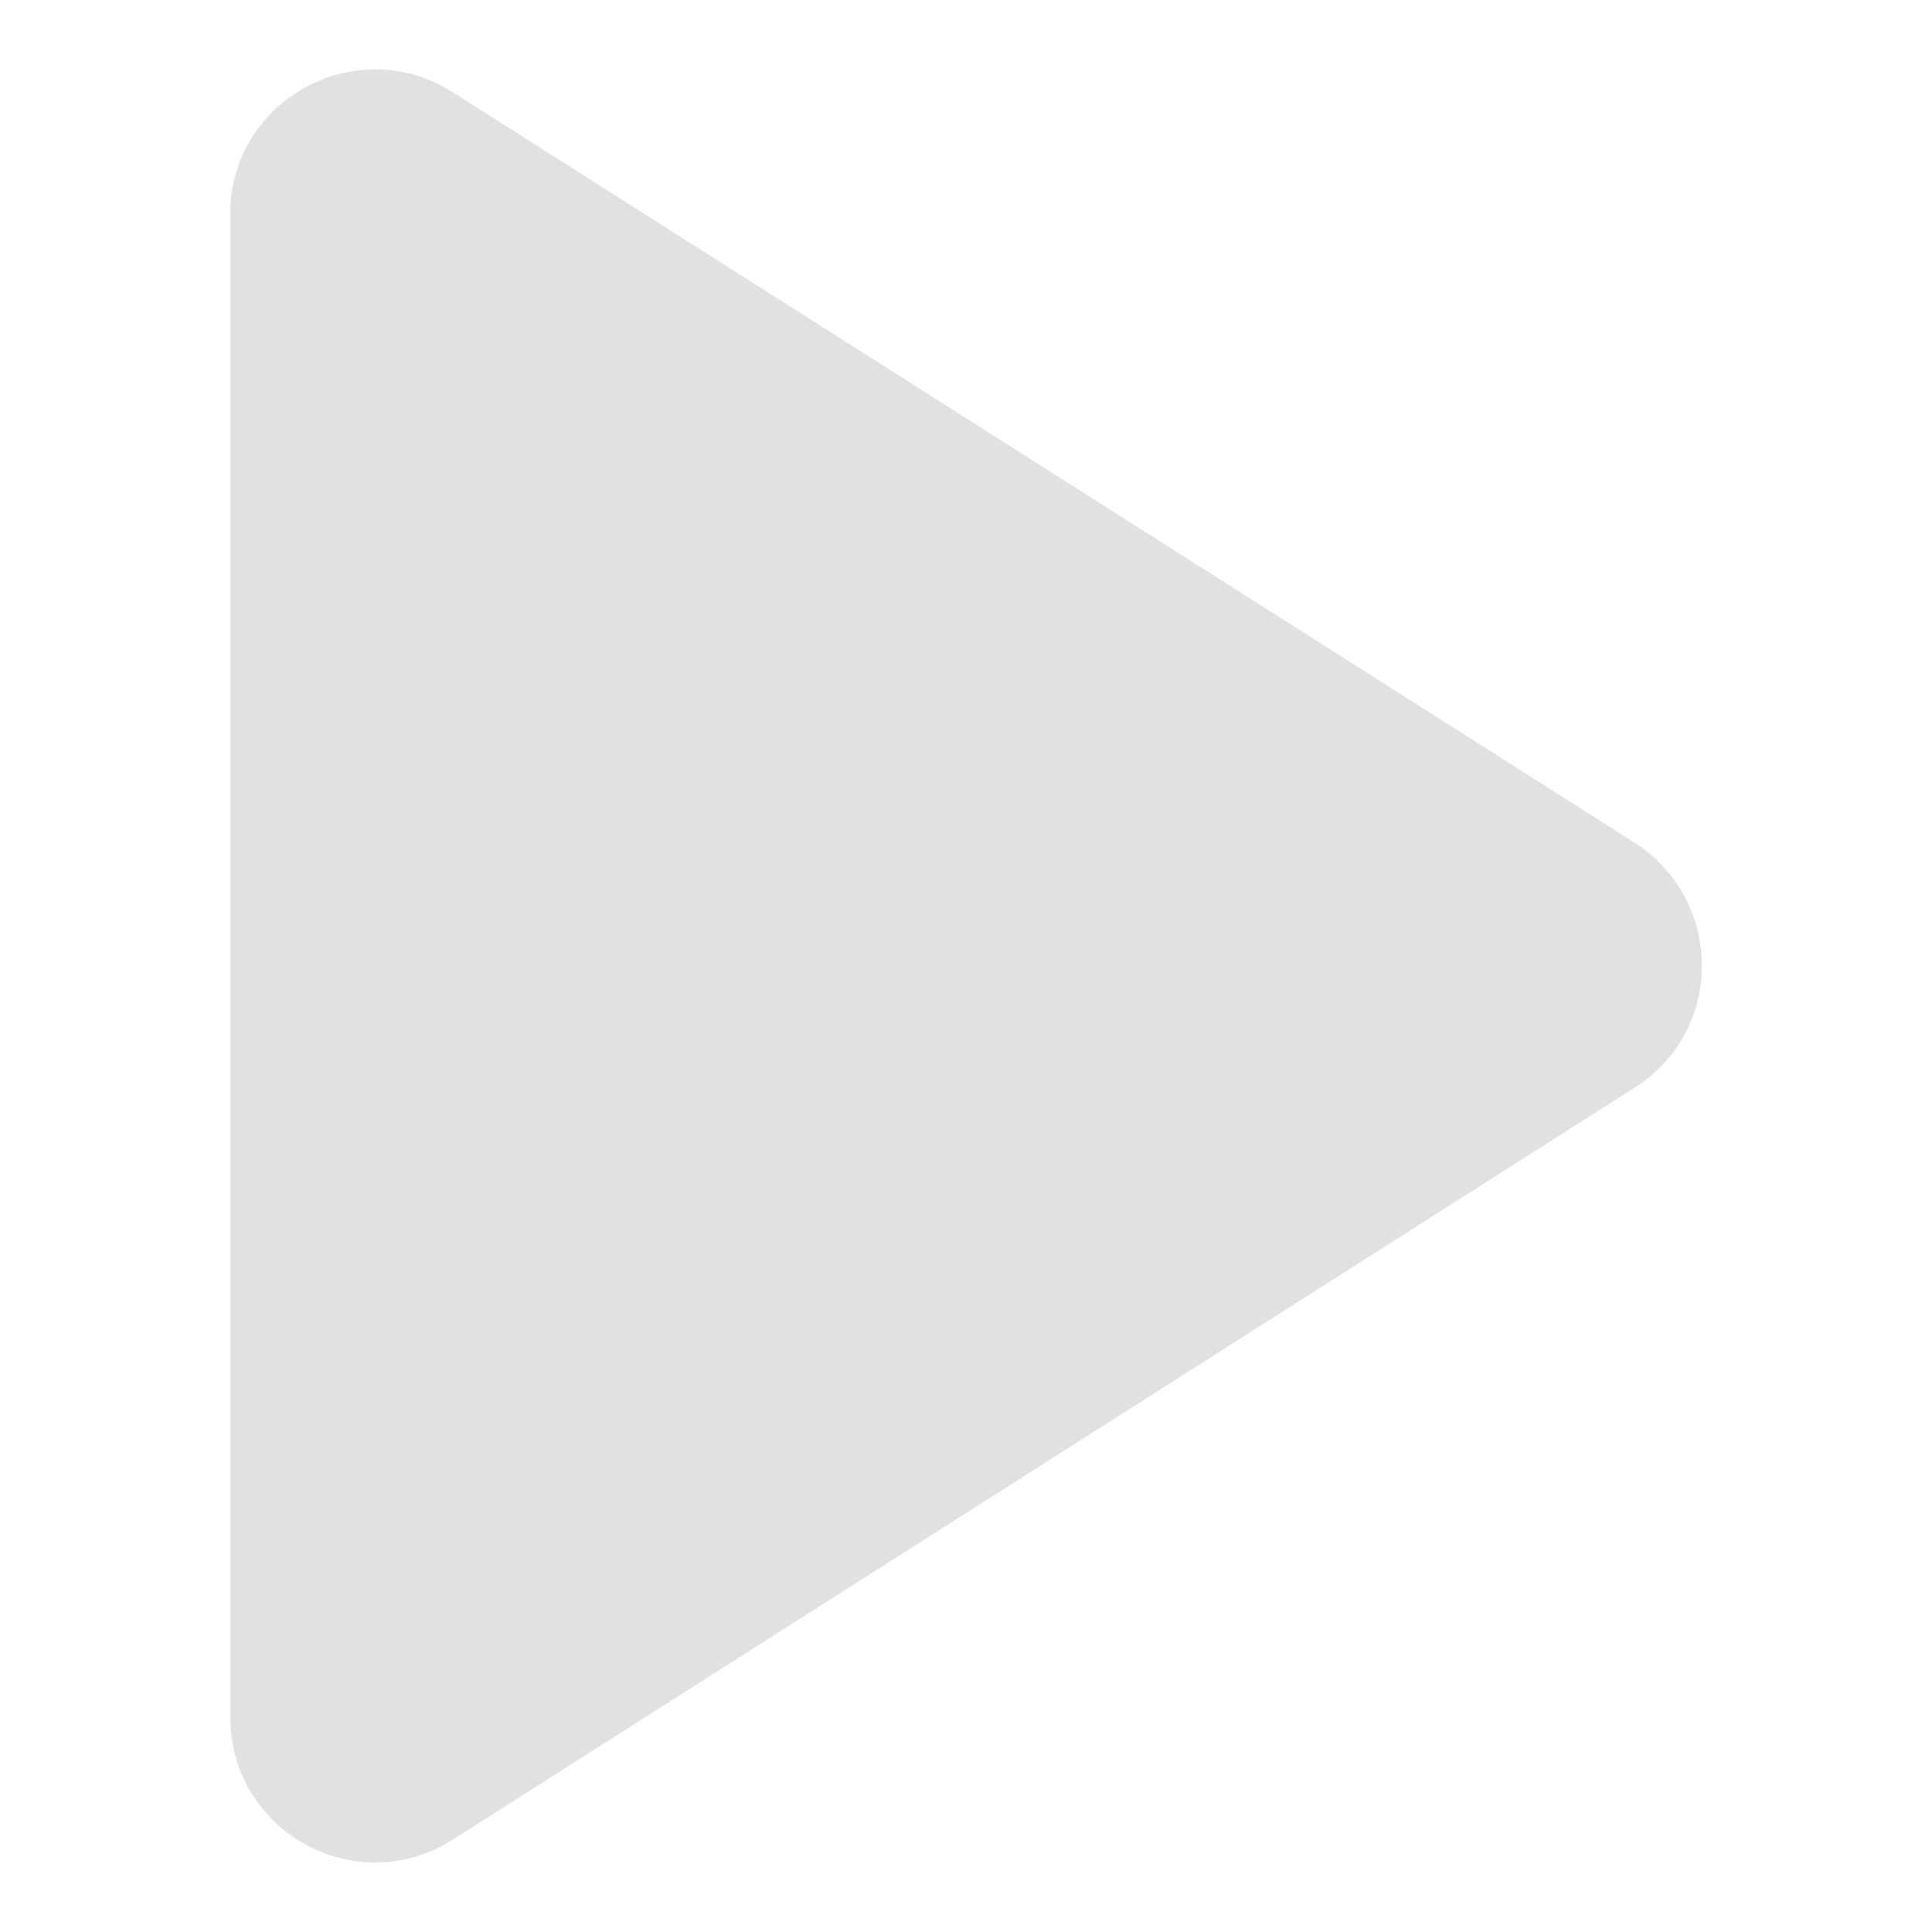
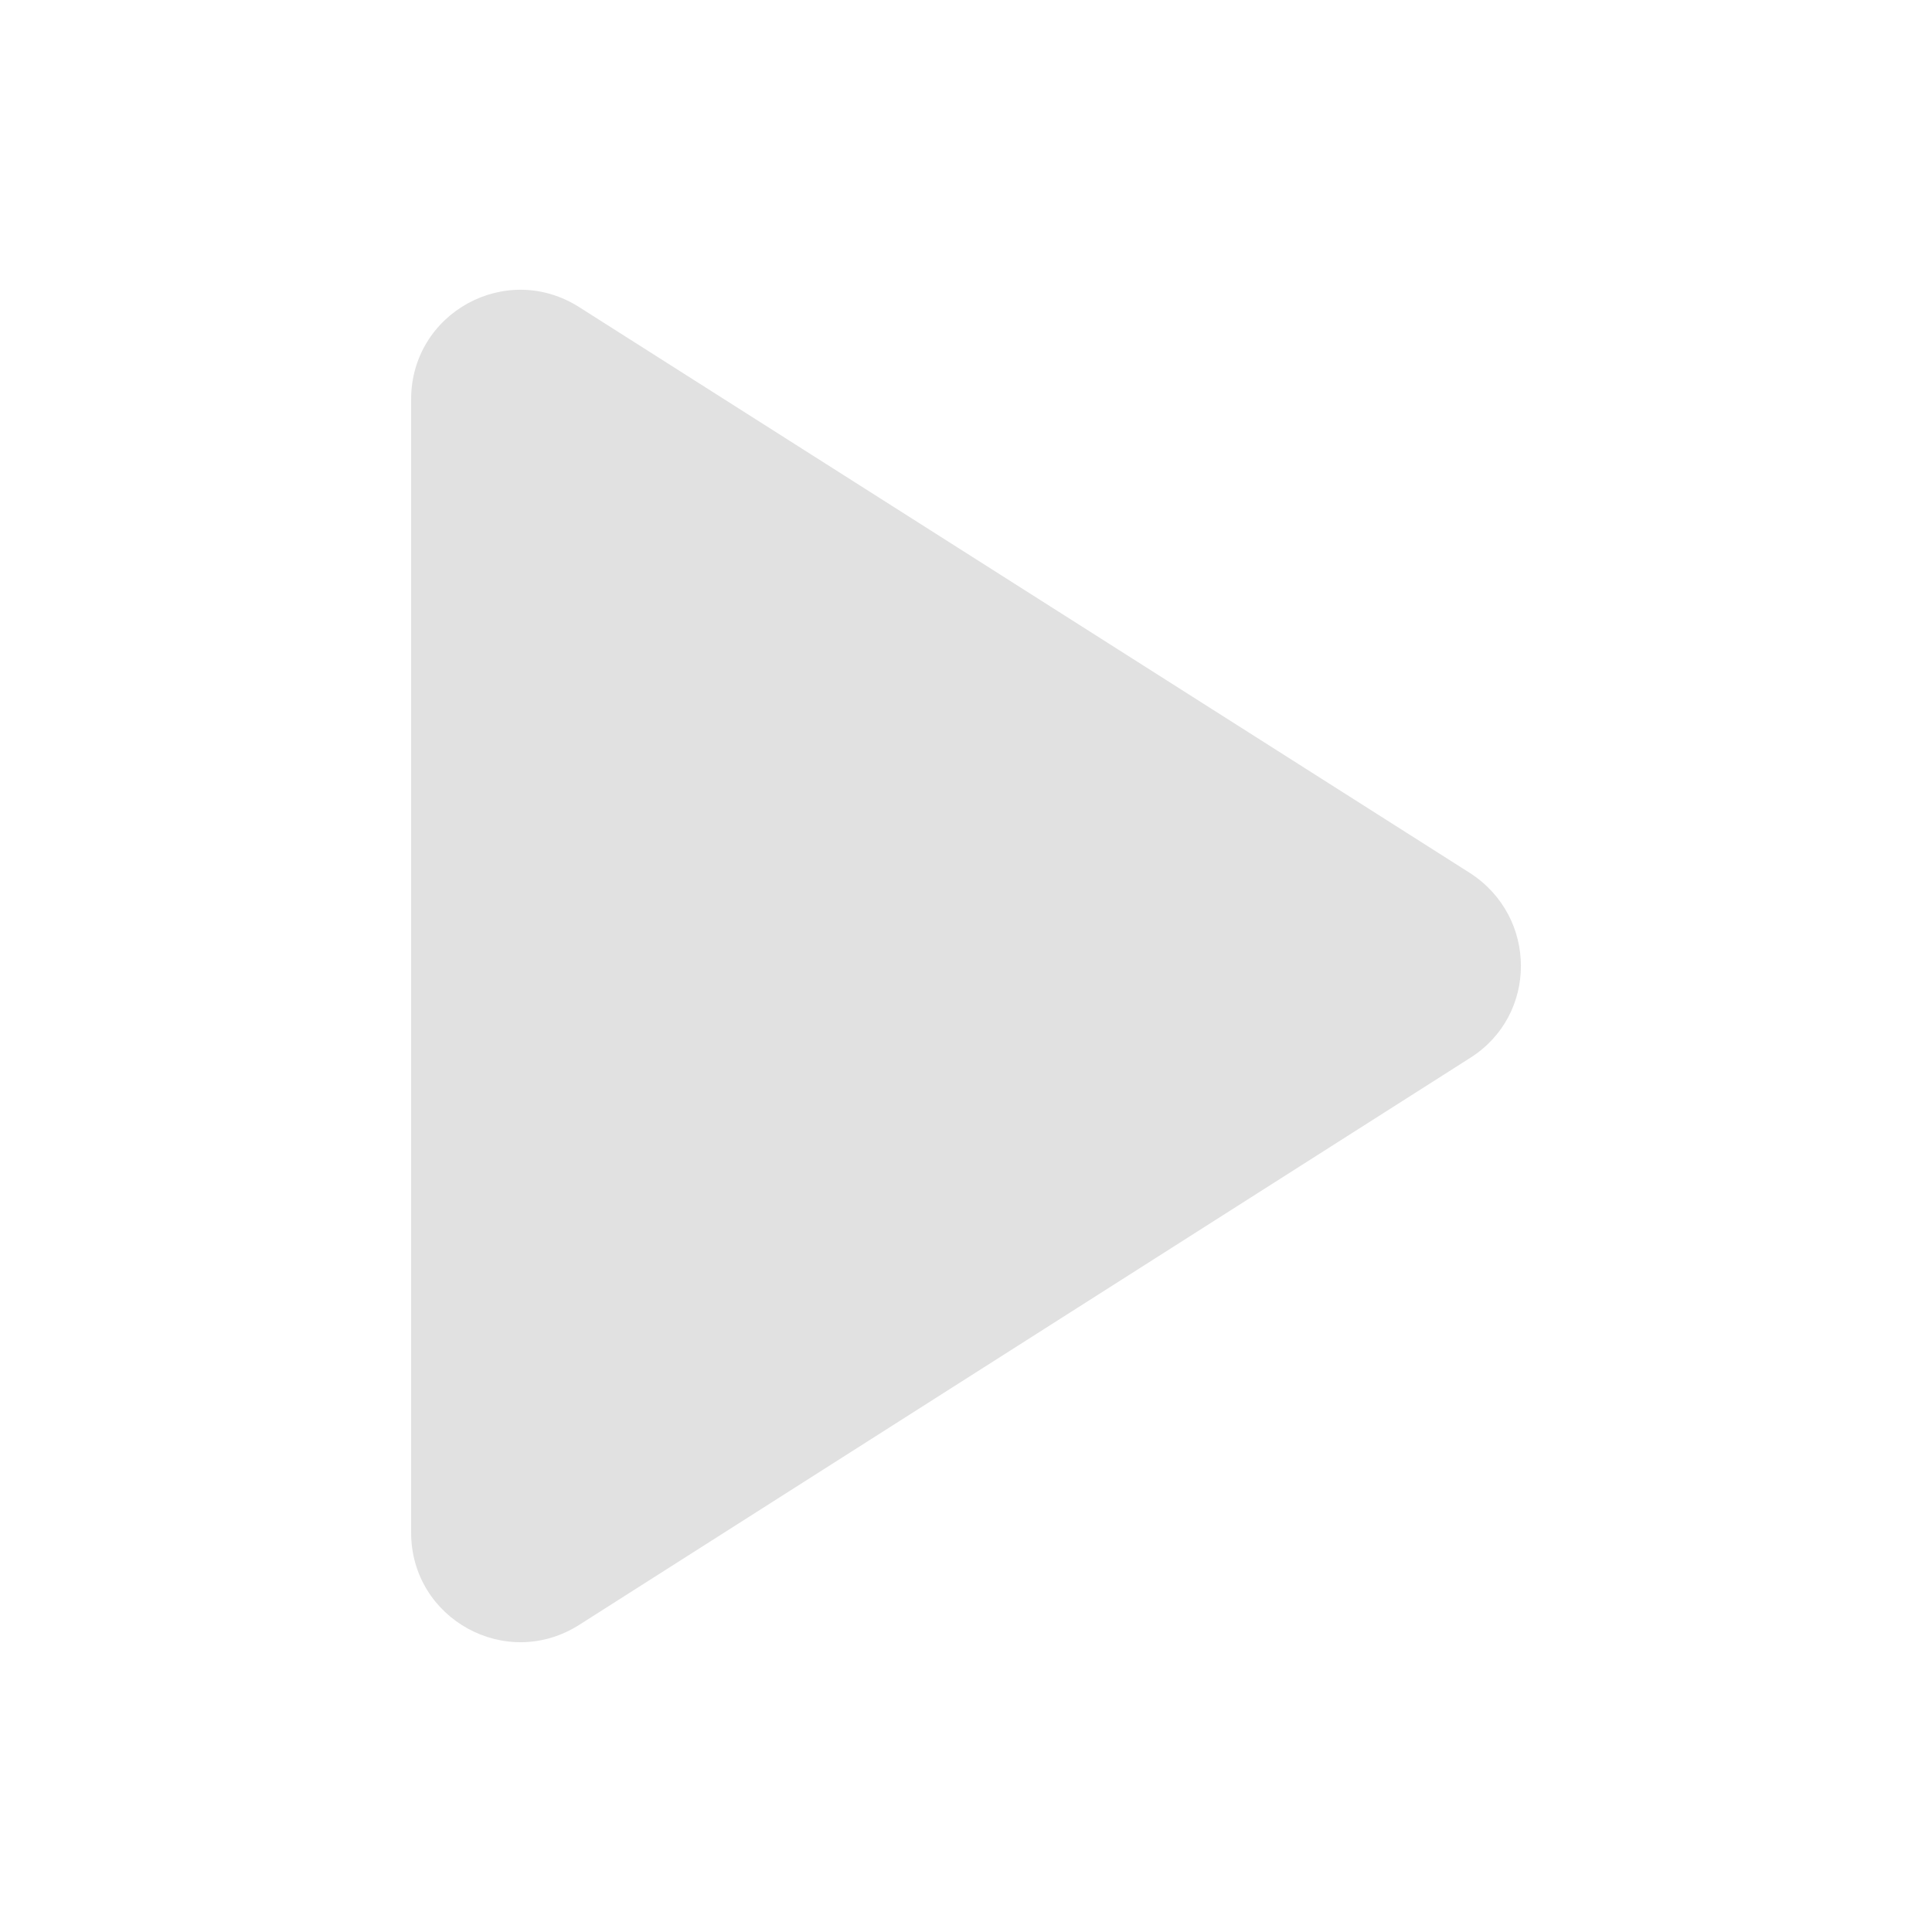
- <svg xmlns="http://www.w3.org/2000/svg" id="uuid-eddb8e2c-1ee1-4c0c-9121-0012d6b2d2a9" width="8" height="8" viewBox="0 0 8 8">
+ <svg xmlns="http://www.w3.org/2000/svg" id="uuid-d636874d-e5af-48df-90a6-649c89589e1b" width="10" height="10" viewBox="0 0 10 10">
  <defs>
-     <style>.uuid-d6a732cb-8d55-4dd5-acaf-6fcaa1654e45{fill:#e1e1e1;stroke-width:0px;}</style>
+     <style>.uuid-9a3a90fe-8aef-4d1d-93fe-256a7e8bd4f0{fill:#e1e1e1;stroke-width:0px;}</style>
  </defs>
-   <path class="uuid-d6a732cb-8d55-4dd5-acaf-6fcaa1654e45" d="M.954.889v6.222c0,.474.522.763.925.504l4.889-3.111c.372-.234.372-.775,0-1.015L1.878.384c-.402-.258-.925.03-.925.504Z" />
+   <path class="uuid-9a3a90fe-8aef-4d1d-93fe-256a7e8bd4f0" d="M2.128,2.067v5.866c0,.447.493.719.872.476l4.609-2.933c.351-.221.351-.73,0-.957L3,1.591c-.379-.243-.872.028-.872.476Z" />
</svg>
